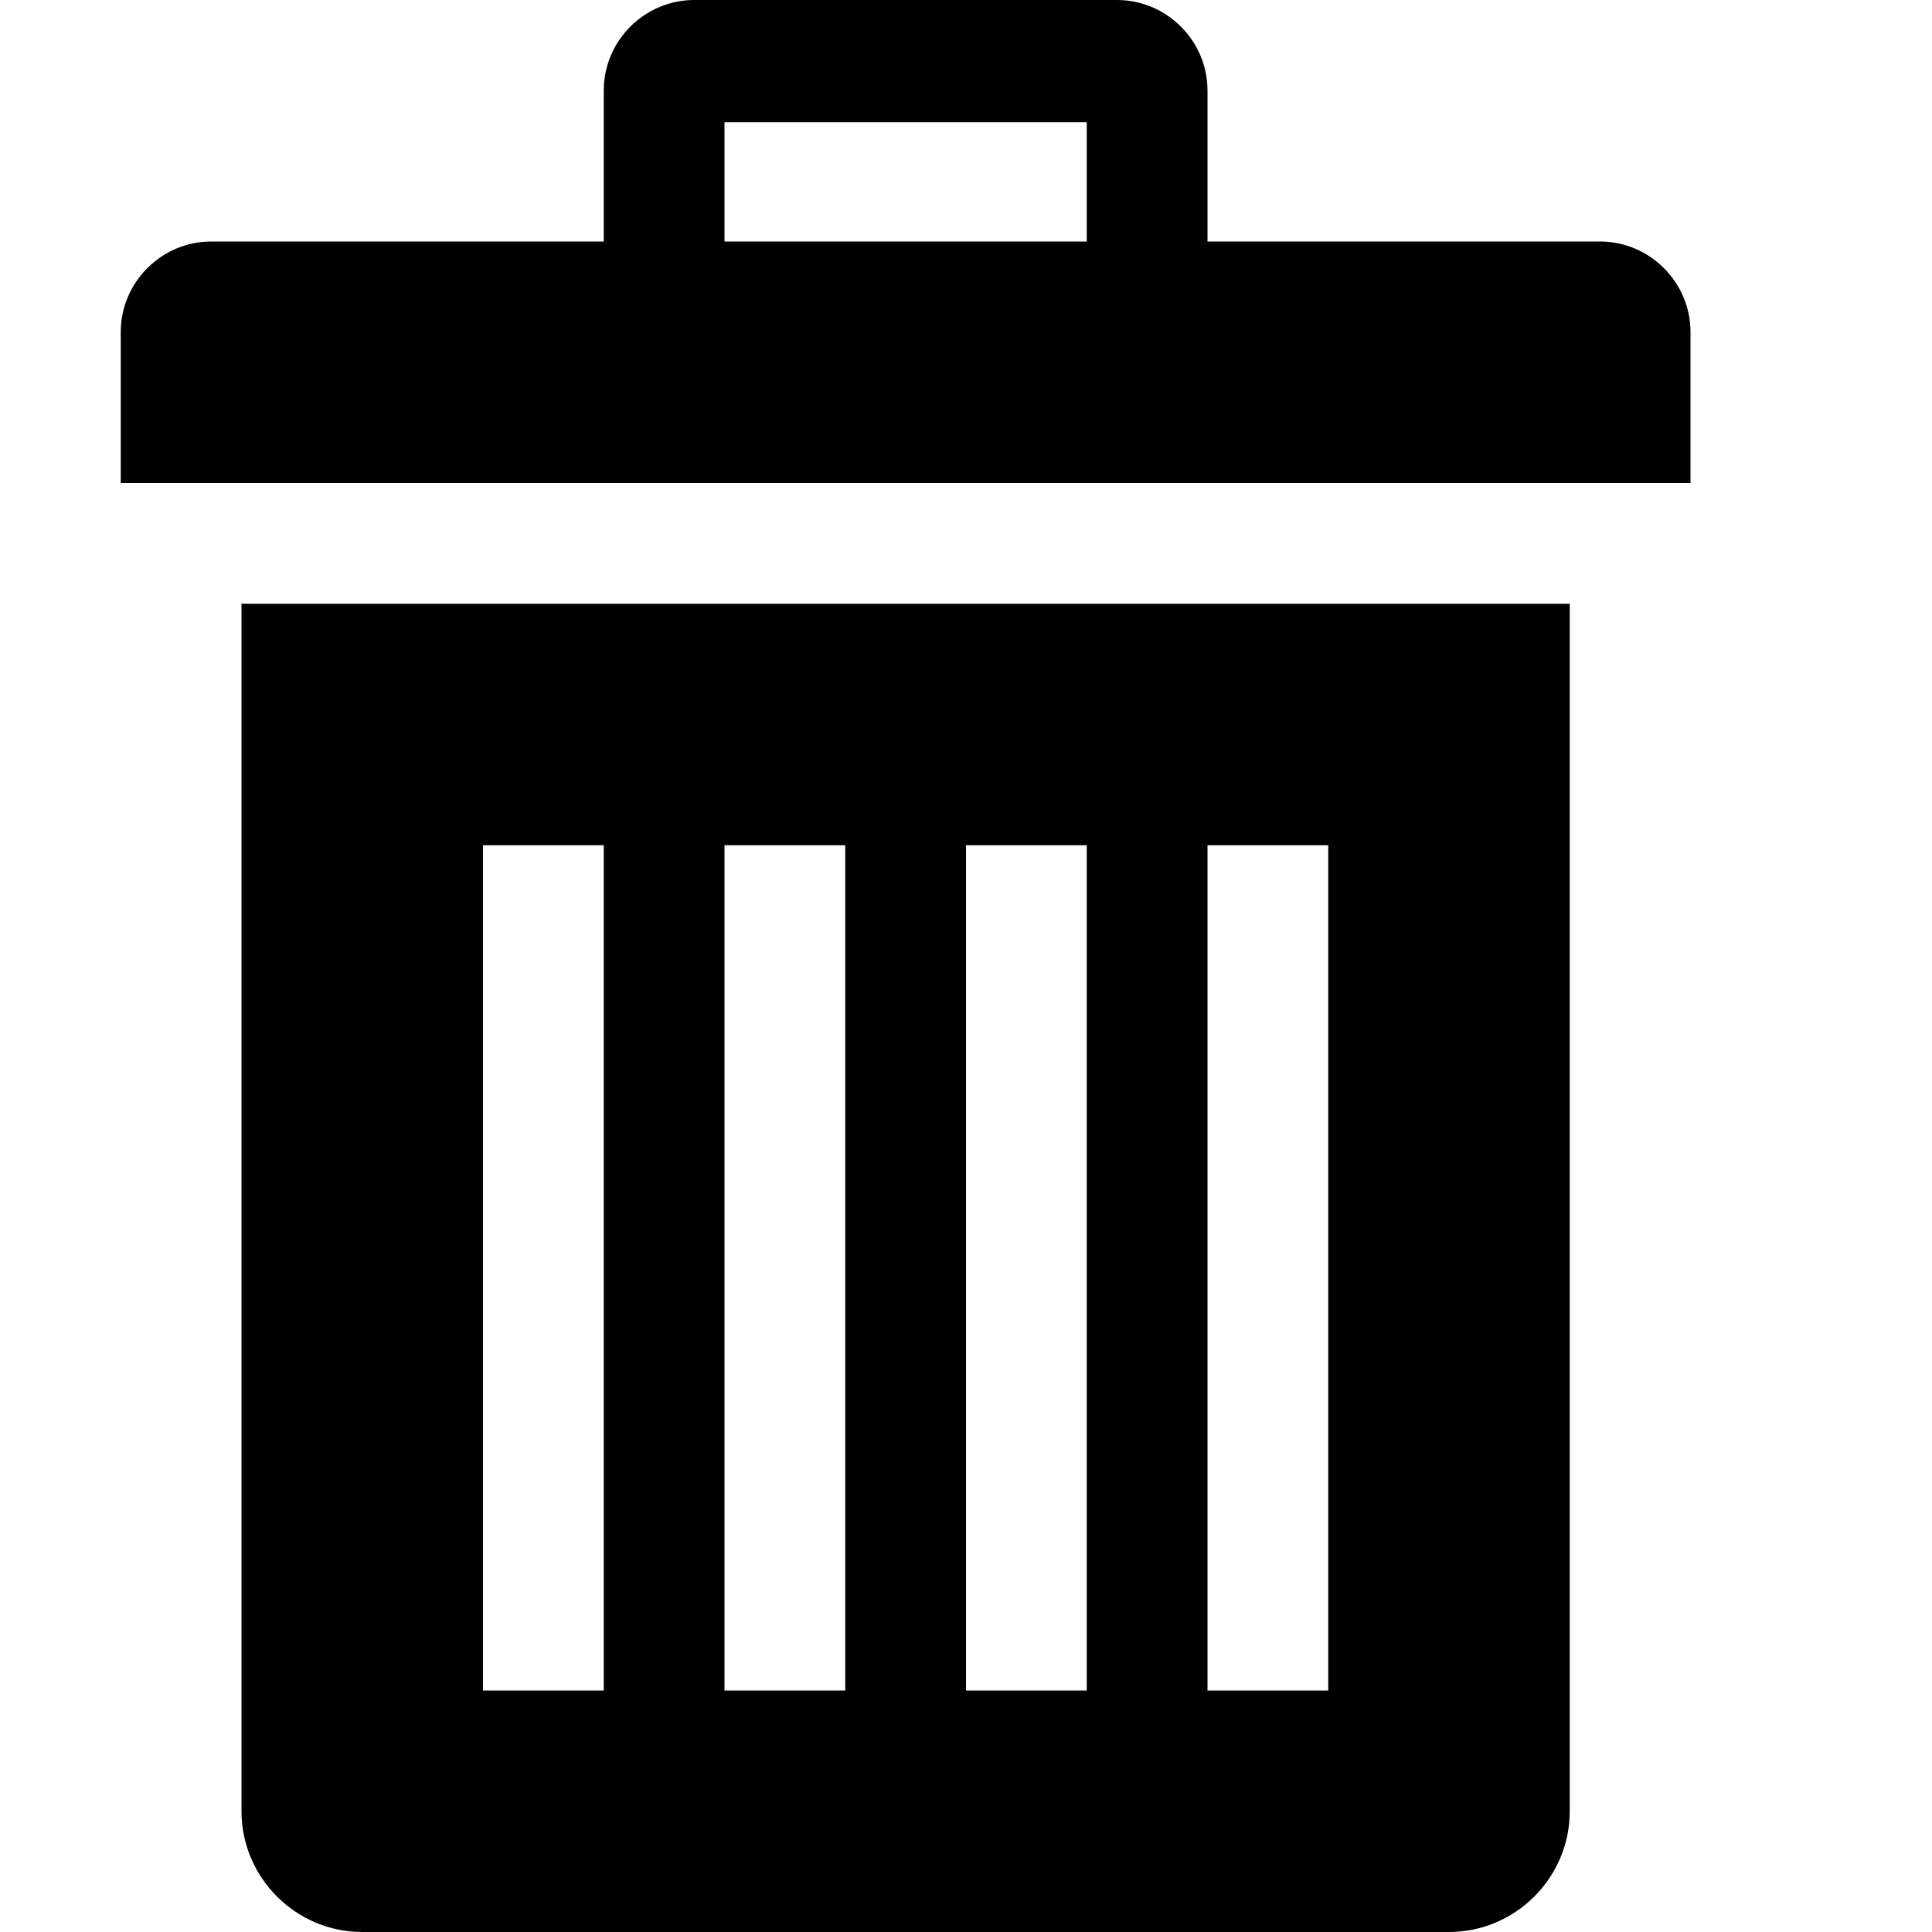
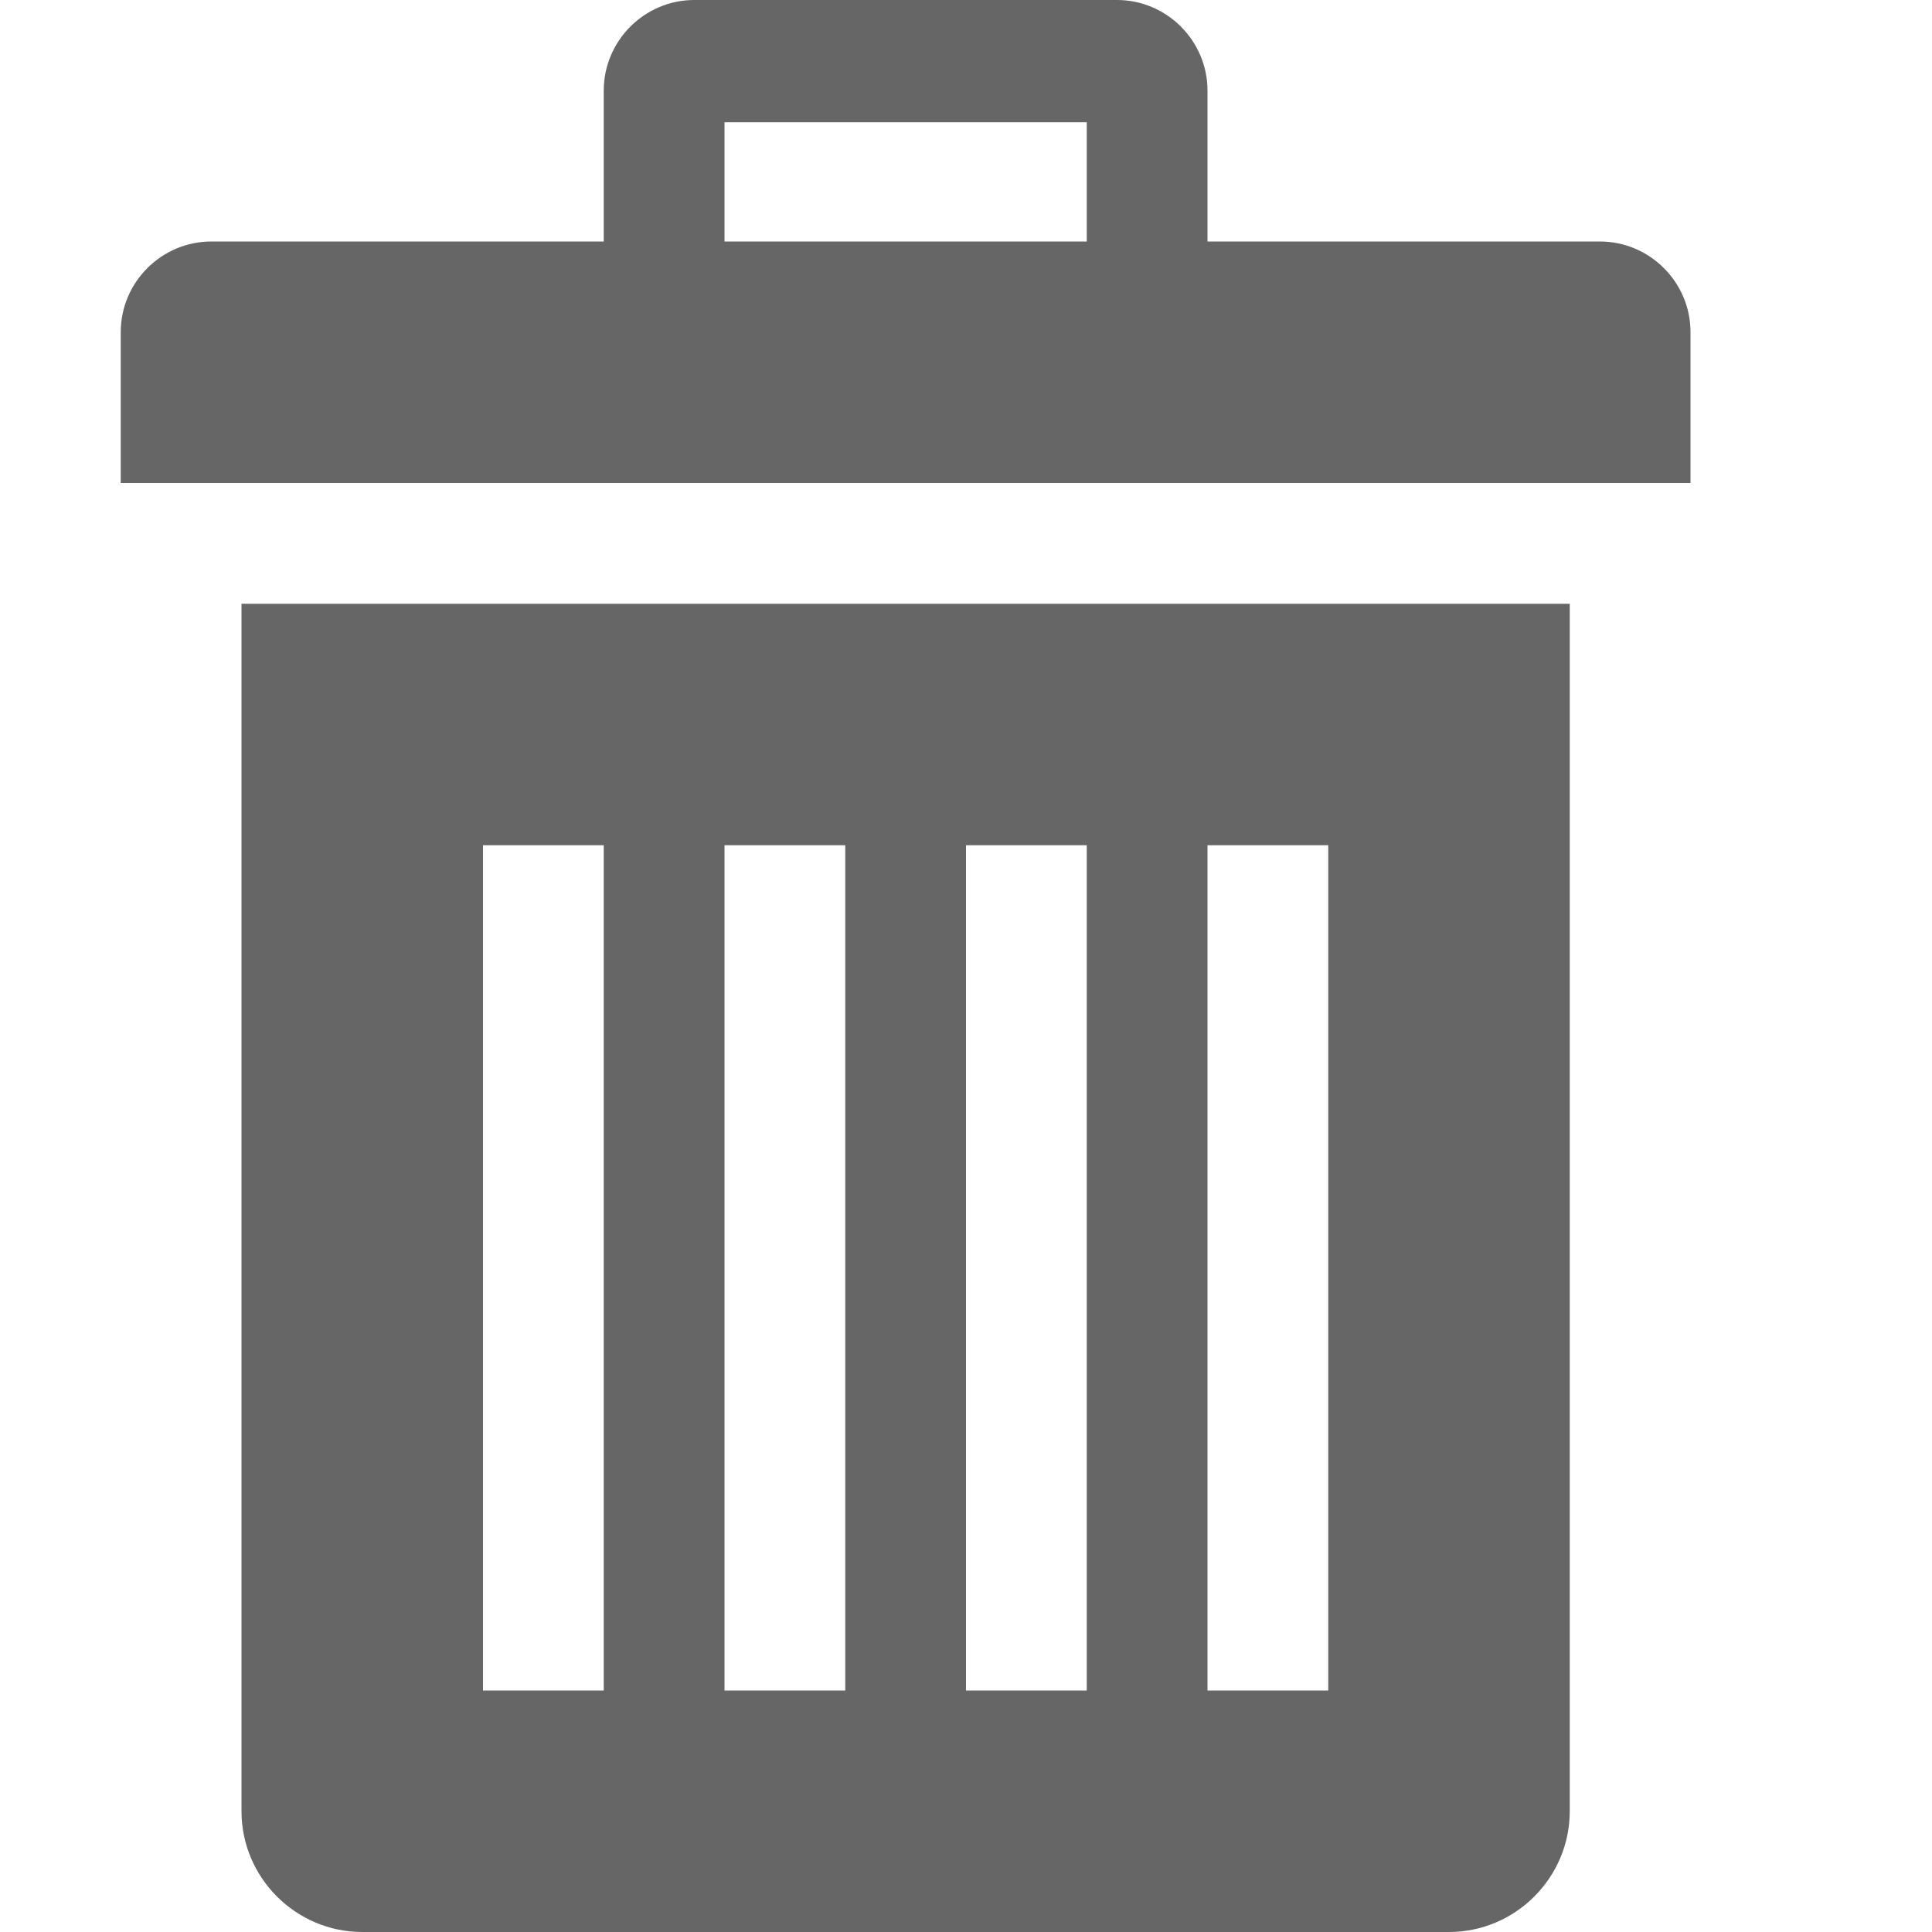
<svg xmlns="http://www.w3.org/2000/svg" version="1.1" width="32" height="32" viewBox="0 0 32 32">
-   <path d="M4 10v20c0 1.1 0.9 2 2 2h18c1.1 0 2-0.9 2-2v-20h-22zM10 28h-2v-14h2v14zM14 28h-2v-14h2v14zM18 28h-2v-14h2v14zM22 28h-2v-14h2v14z" />
-   <path d="M26.5 4h-6.5v-2.5c0-0.825-0.675-1.5-1.5-1.5h-7c-0.825 0-1.5 0.675-1.5 1.5v2.5h-6.5c-0.825 0-1.5 0.675-1.5 1.5v2.5h26v-2.5c0-0.825-0.675-1.5-1.5-1.5zM18 4h-6v-1.975h6v1.975z" />
+   <path fill="rgba(1, 1, 1, 0.6)" d="M4 10v20c0 1.1 0.9 2 2 2h18c1.1 0 2-0.9 2-2v-20h-22zM10 28h-2v-14h2v14zM14 28h-2v-14h2v14zM18 28h-2v-14h2v14zM22 28h-2v-14h2v14z" />
+   <path fill="rgba(1, 1, 1, 0.6)" d="M26.5 4h-6.5v-2.5c0-0.825-0.675-1.5-1.5-1.5h-7c-0.825 0-1.5 0.675-1.5 1.5v2.5h-6.5c-0.825 0-1.5 0.675-1.5 1.5v2.5h26v-2.5c0-0.825-0.675-1.5-1.5-1.5zM18 4h-6v-1.975h6v1.975z" />
</svg>
